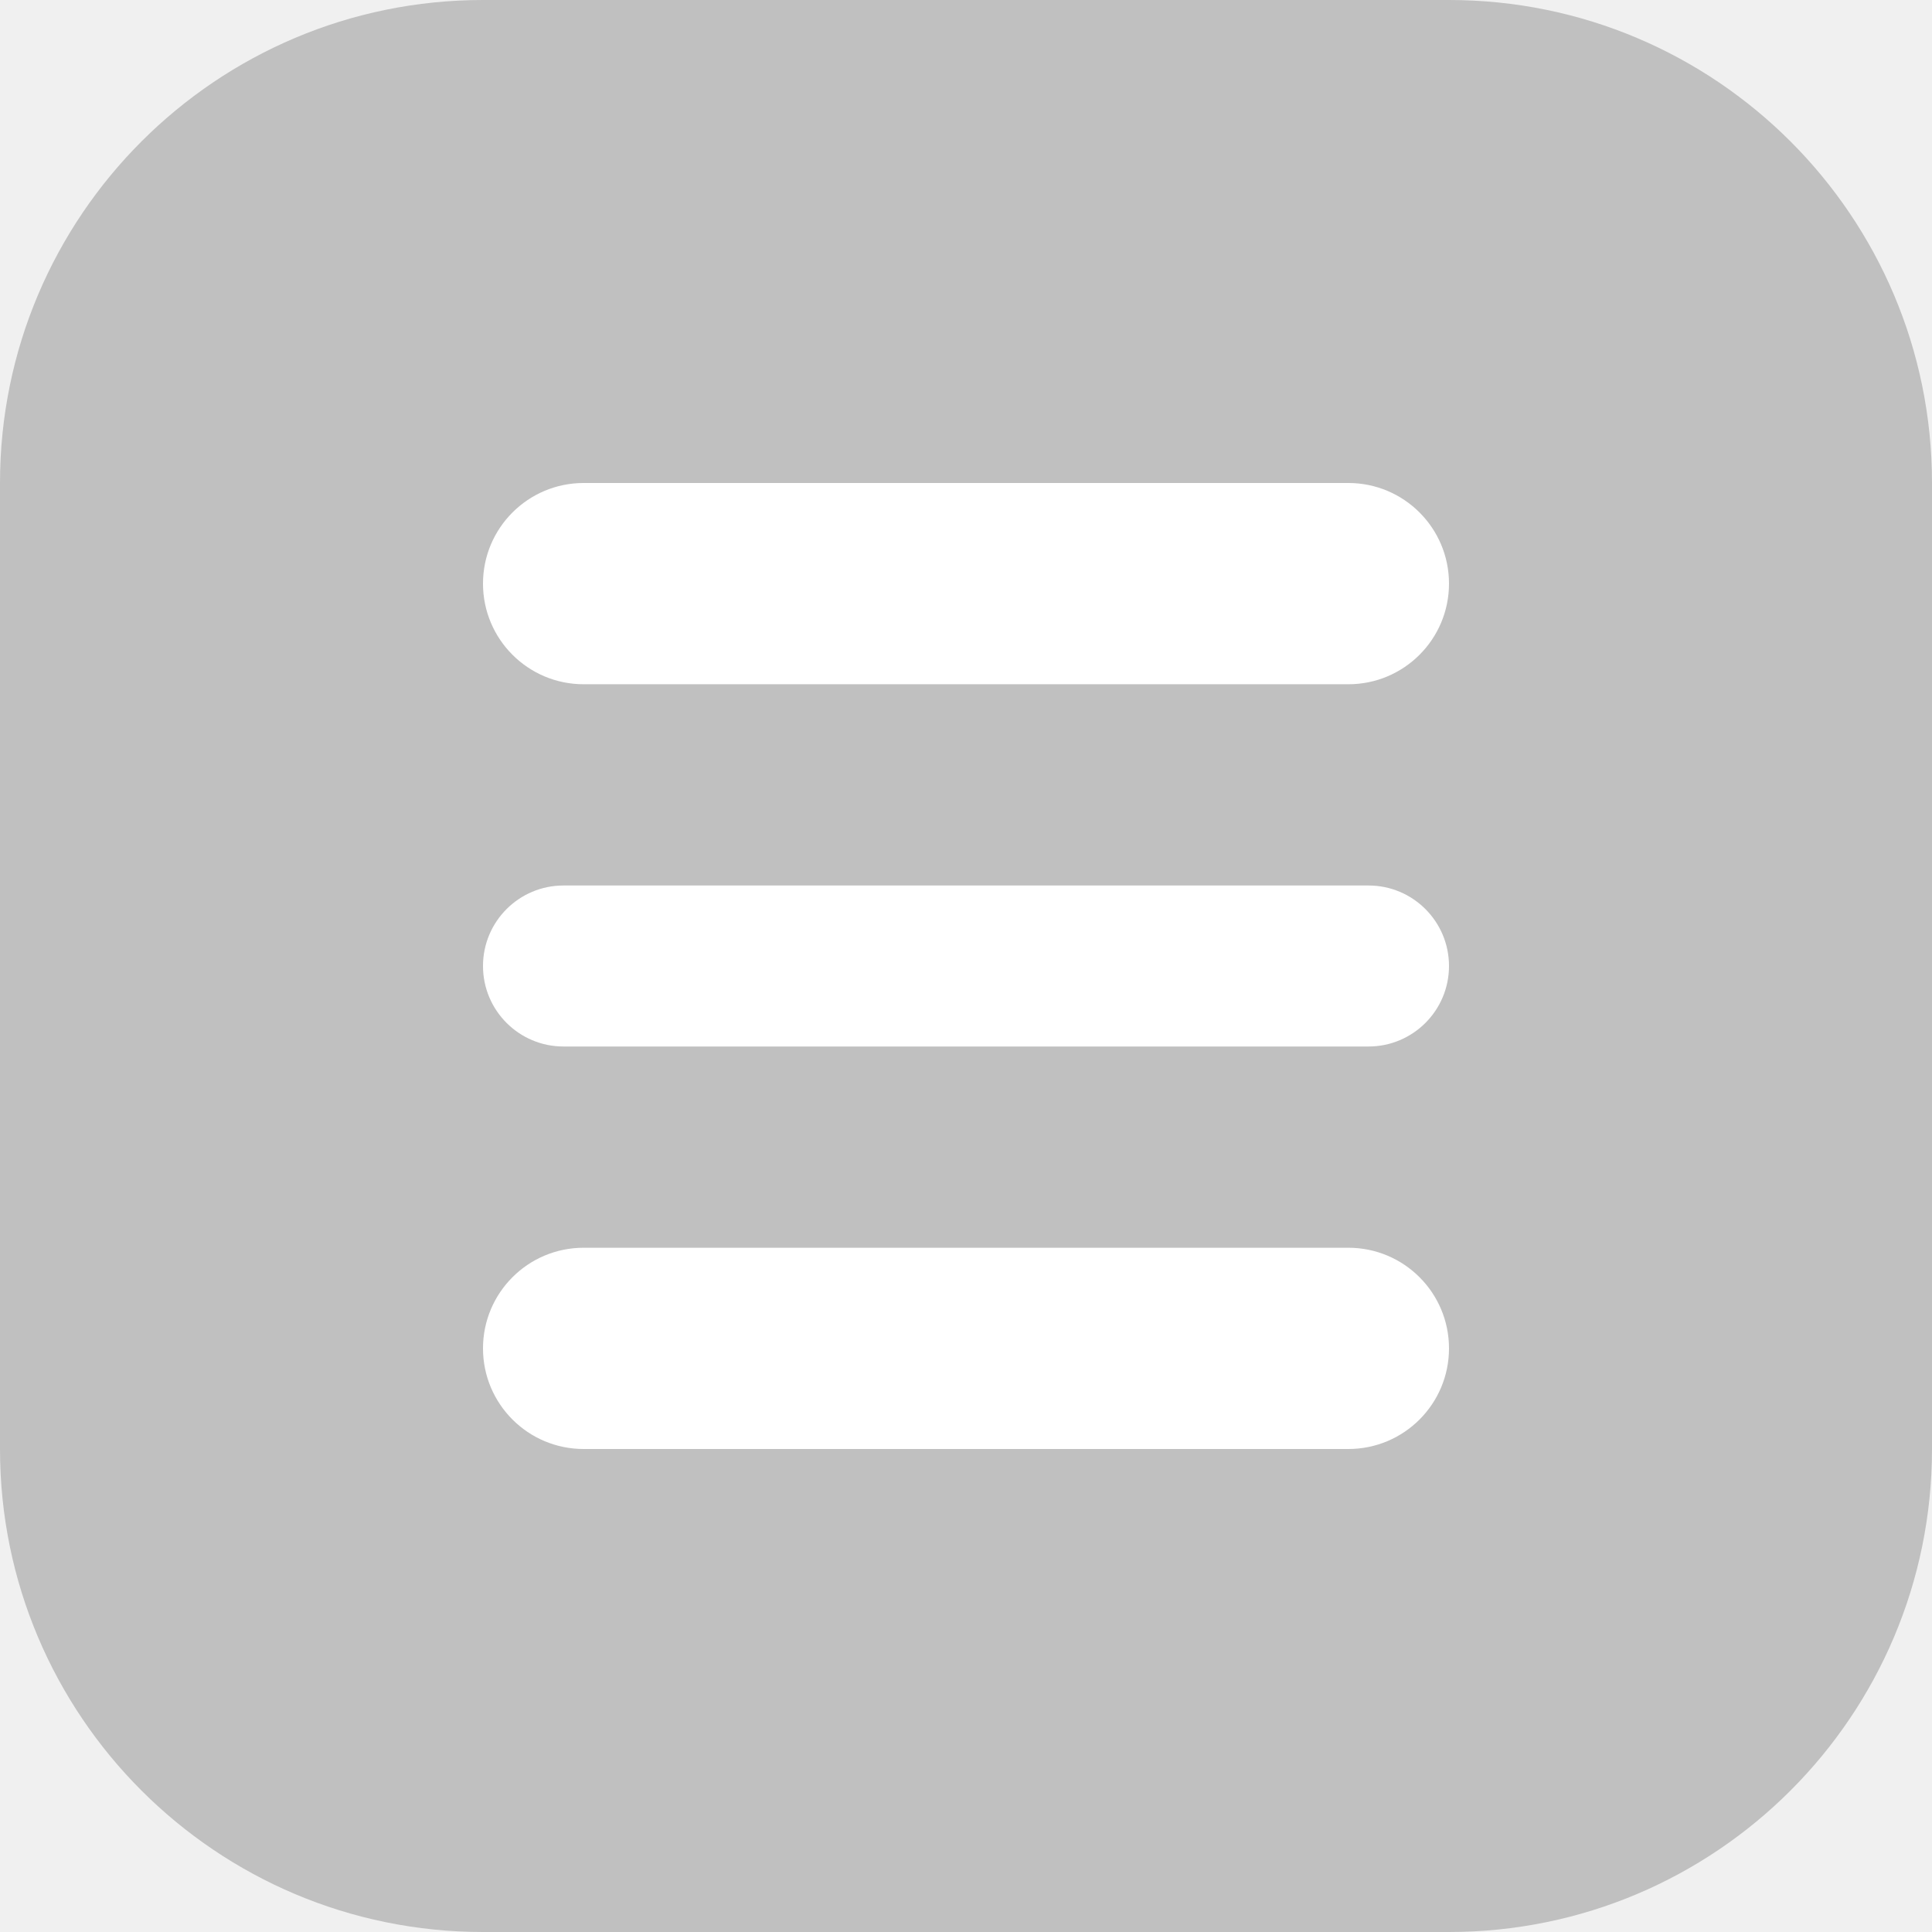
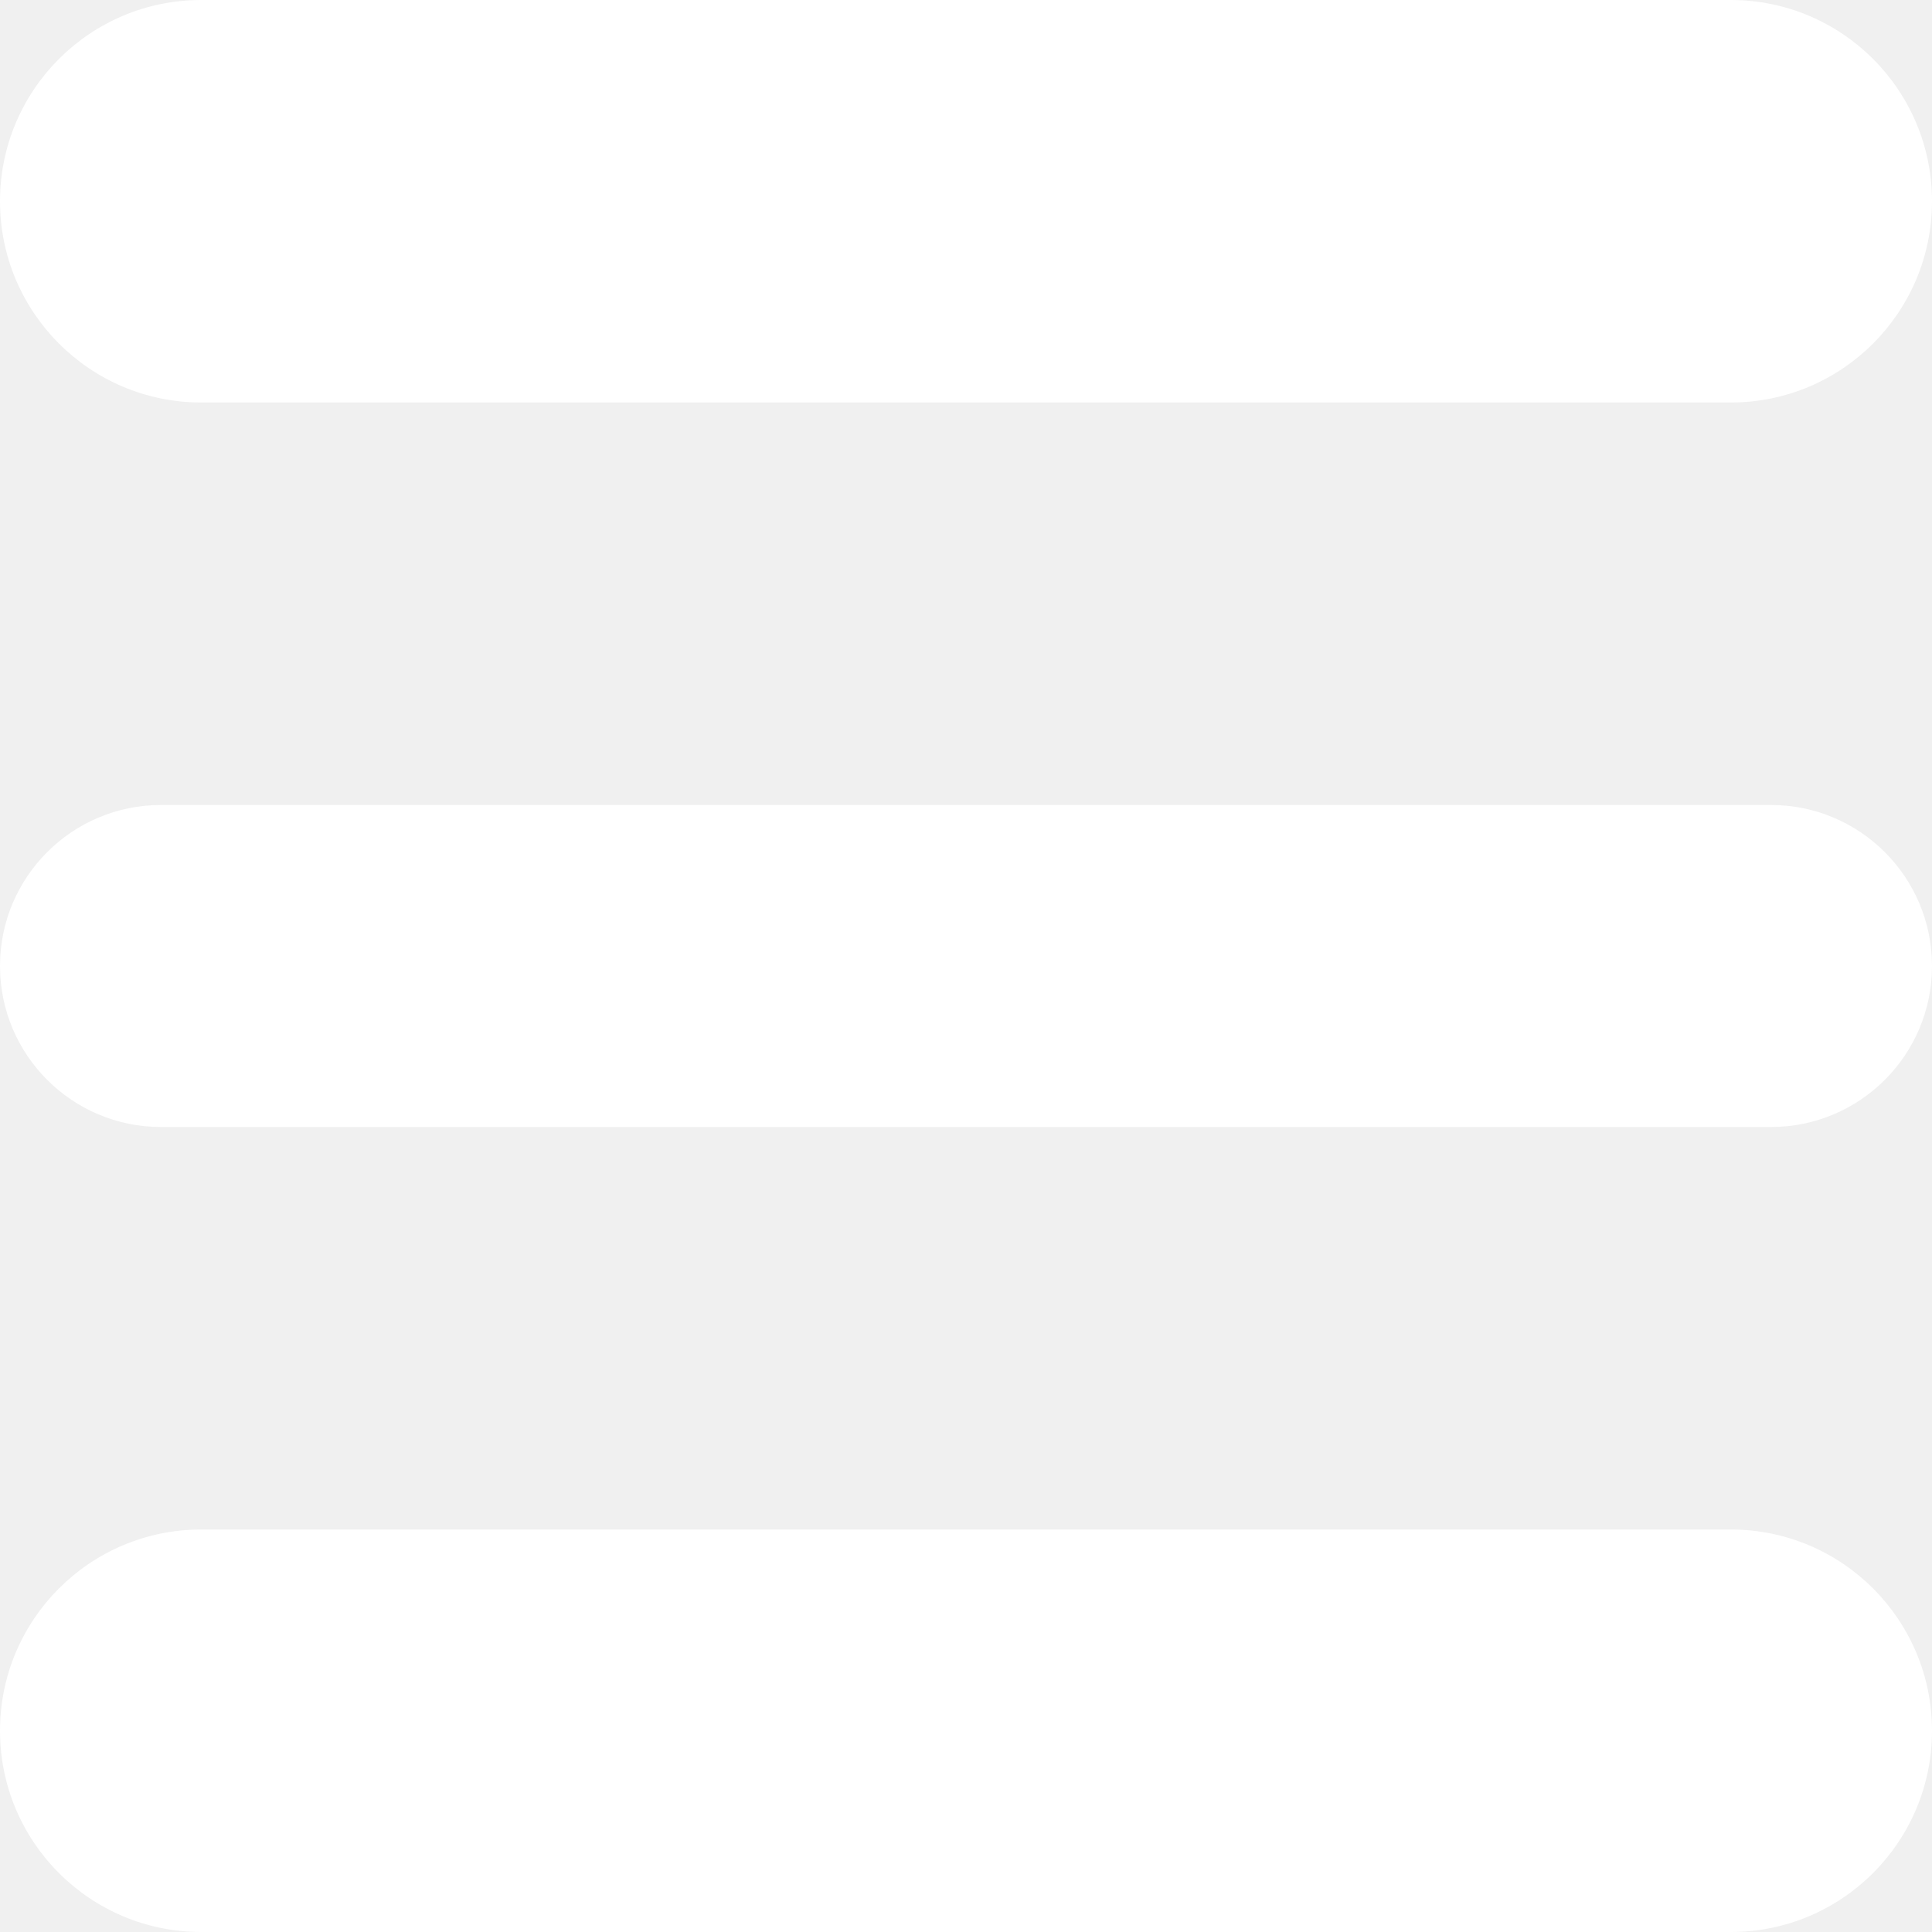
- <svg xmlns="http://www.w3.org/2000/svg" width="24" height="24" viewBox="0 0 24 24" fill="none">
-   <rect width="24" height="24" rx="6" fill="black" fill-opacity="0.2" />
-   <rect x="6" y="6" width="12" height="2.5" rx="1.25" fill="white" />
-   <rect x="6" y="11" width="12" height="2" rx="1" fill="white" />
-   <rect x="6" y="15.5" width="12" height="2.5" rx="1.25" fill="white" />
+ <svg xmlns="http://www.w3.org/2000/svg" width="12" height="12" viewBox="0 0 12 12" fill="none">
+   <rect width="12" height="2.5" rx="1.25" fill="white" />
+   <rect y="5" width="12" height="2" rx="1" fill="white" />
+   <rect y="9.5" width="12" height="2.5" rx="1.25" fill="white" />
</svg>
